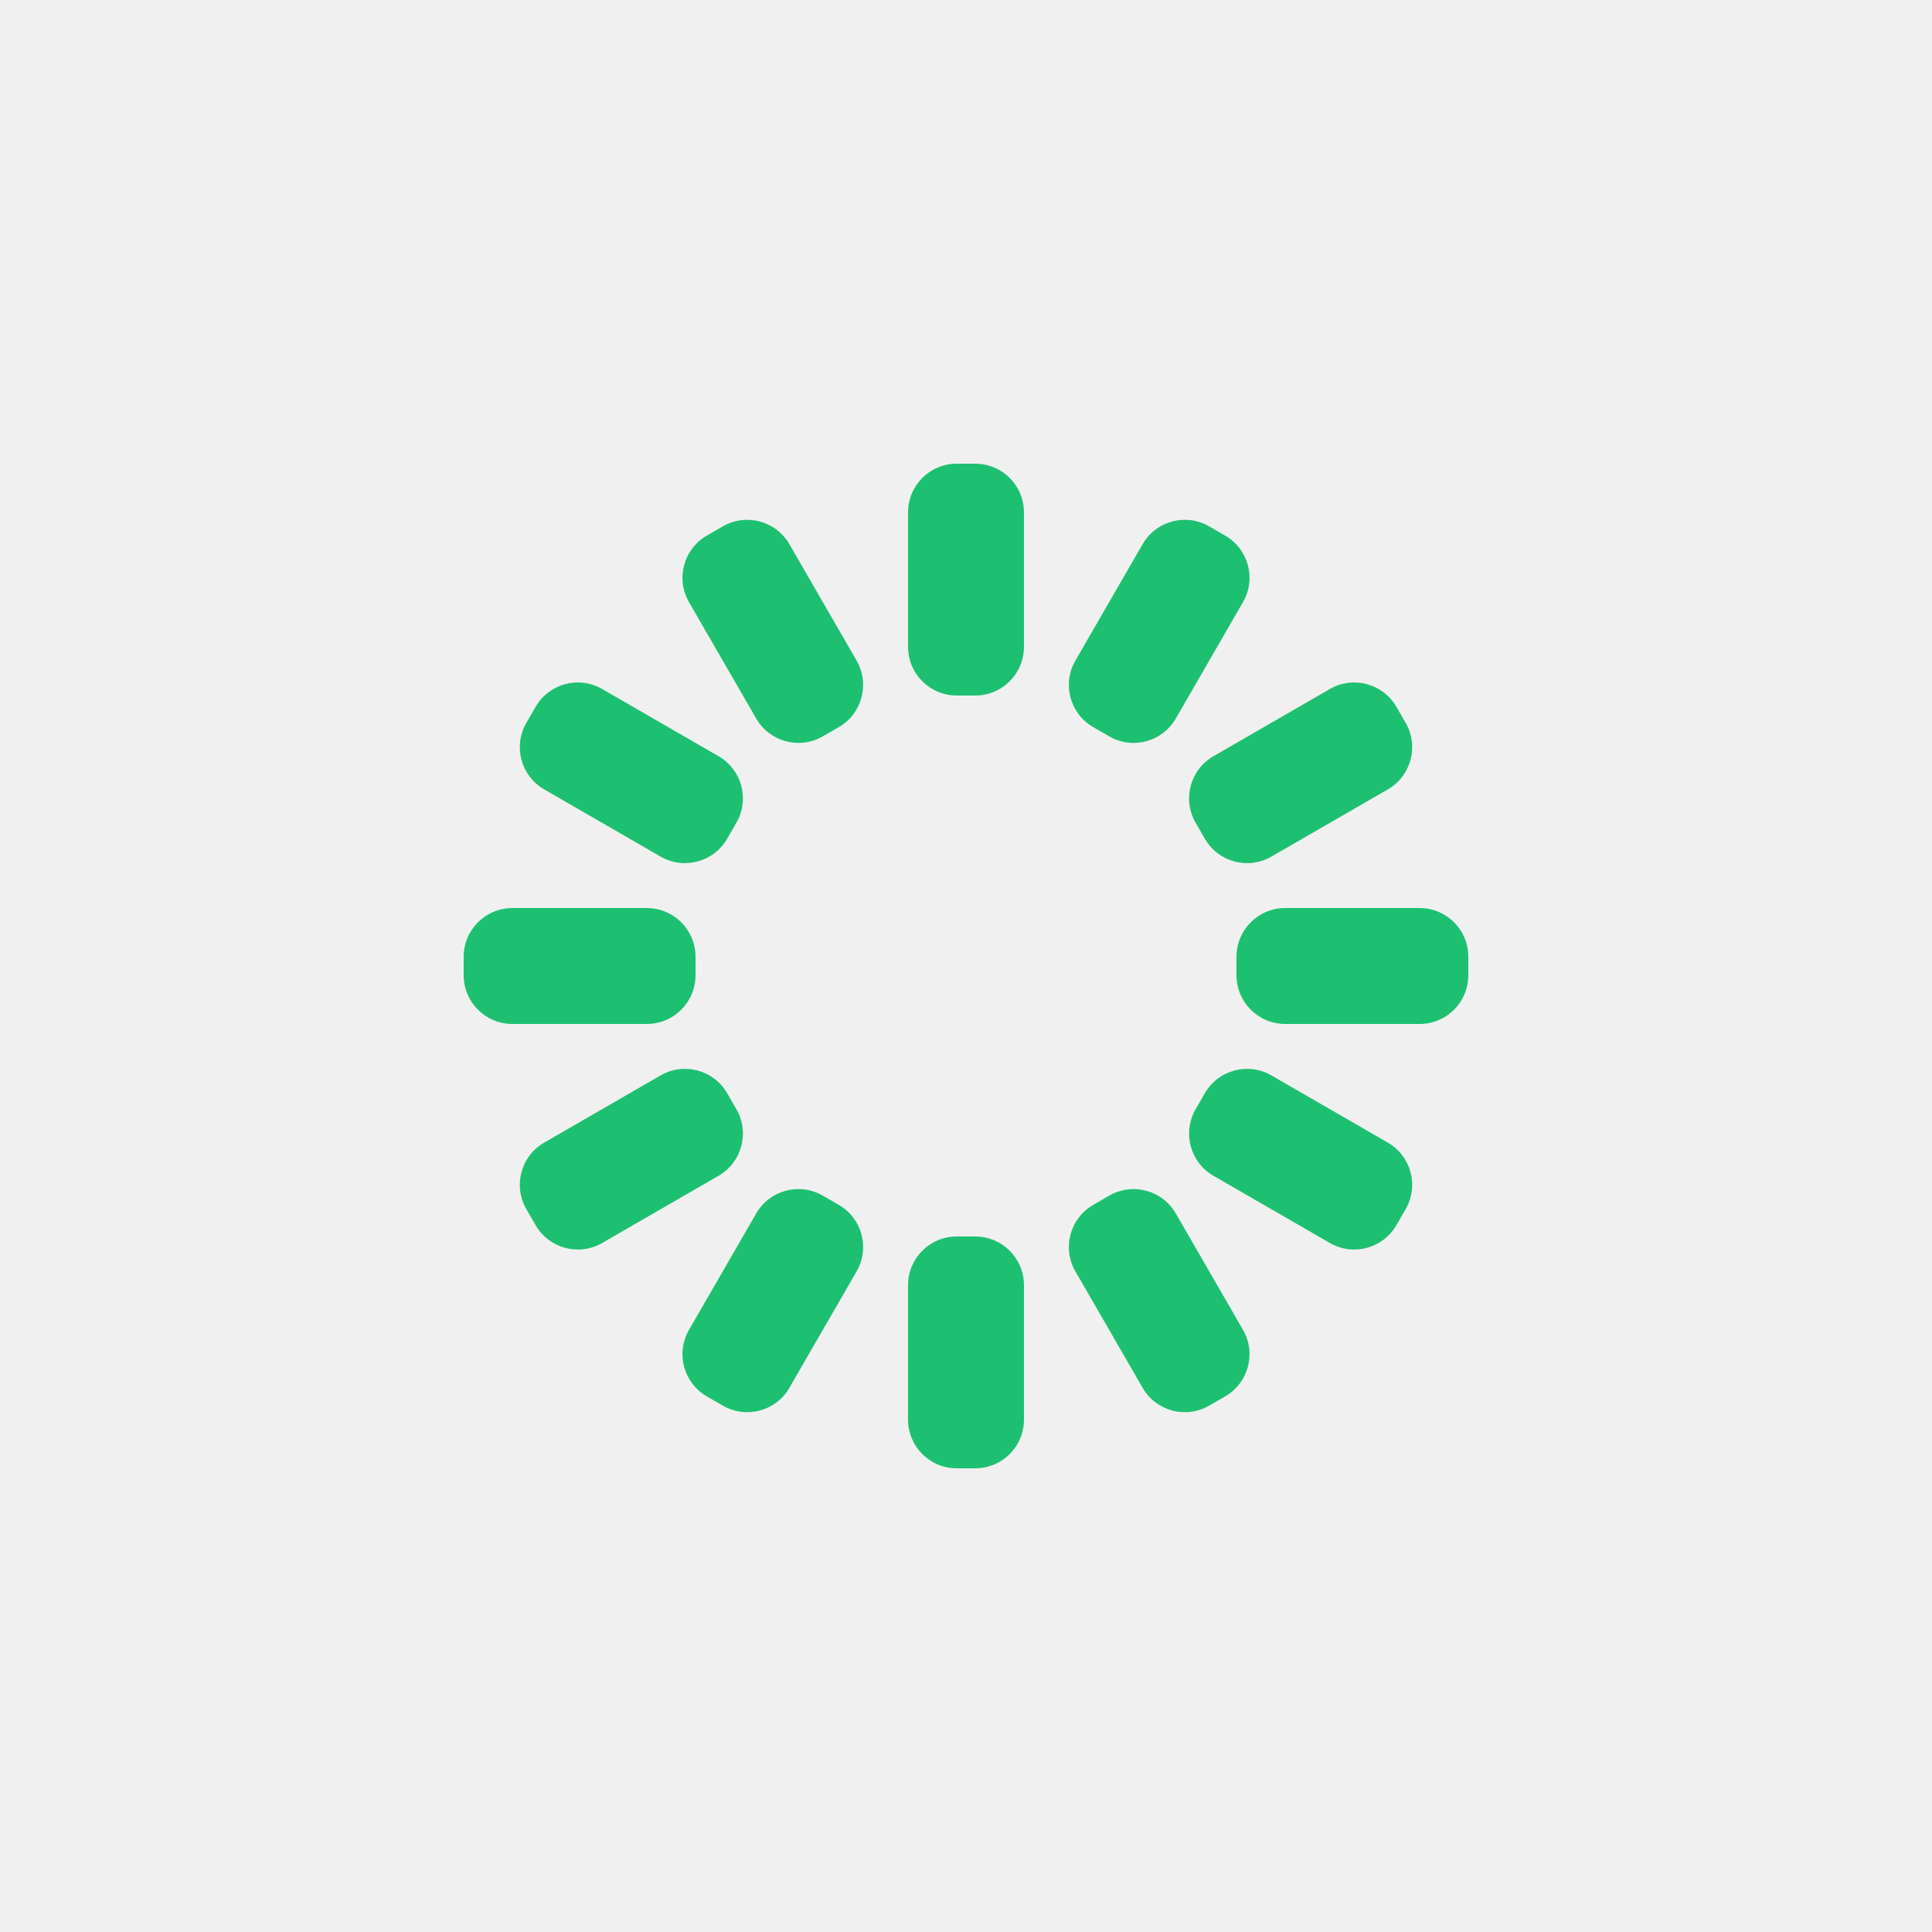
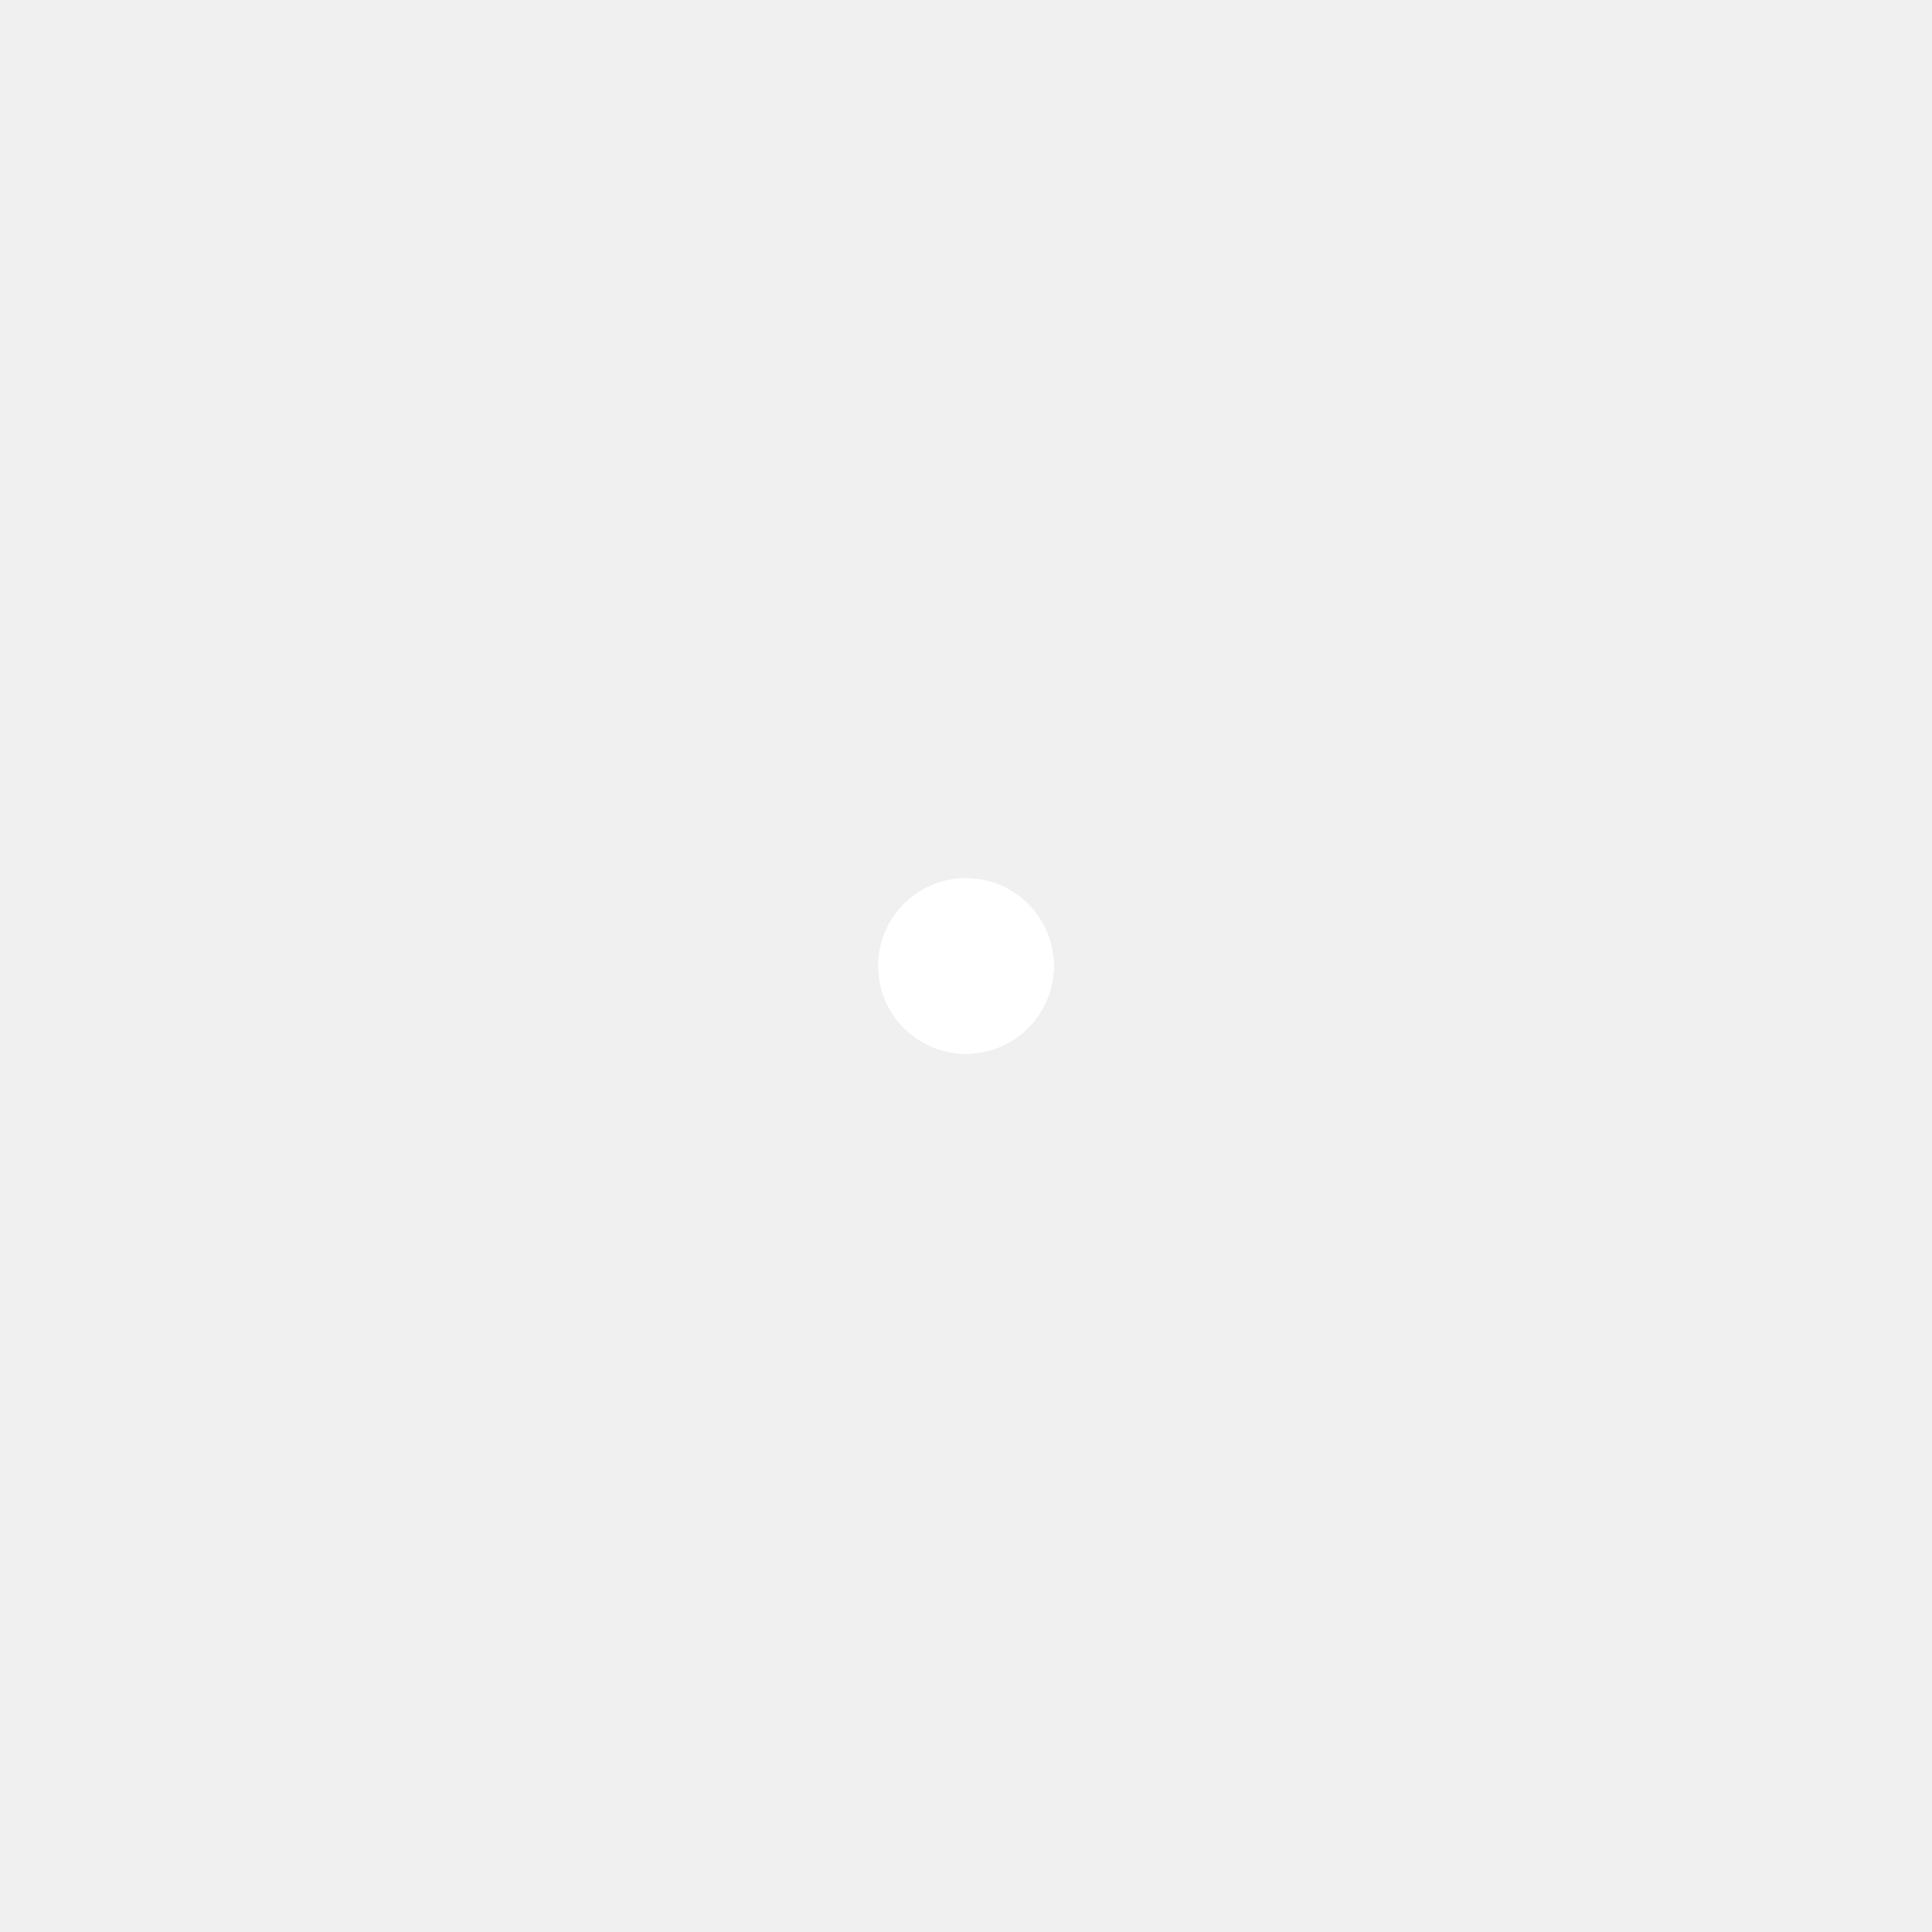
- <svg xmlns="http://www.w3.org/2000/svg" style="margin:auto;background:transparent;display:block;" width="200px" height="200px" viewBox="0 0 100 100" preserveAspectRatio="xMidYMid">
-   <g transform="rotate(0 50 50)">
-     <rect x="47" y="24" rx="2.52" ry="2.52" width="6" height="12" fill="#1dc071">
-       <animate attributeName="opacity" values="1;0" keyTimes="0;1" dur="1s" begin="-0.917s" repeatCount="indefinite" />
-     </rect>
-   </g>
-   <g transform="rotate(30 50 50)">
-     <rect x="47" y="24" rx="2.52" ry="2.52" width="6" height="12" fill="#1dc071">
-       <animate attributeName="opacity" values="1;0" keyTimes="0;1" dur="1s" begin="-0.833s" repeatCount="indefinite" />
-     </rect>
-   </g>
-   <g transform="rotate(60 50 50)">
-     <rect x="47" y="24" rx="2.52" ry="2.52" width="6" height="12" fill="#1dc071">
-       <animate attributeName="opacity" values="1;0" keyTimes="0;1" dur="1s" begin="-0.75s" repeatCount="indefinite" />
-     </rect>
-   </g>
-   <g transform="rotate(90 50 50)">
-     <rect x="47" y="24" rx="2.52" ry="2.52" width="6" height="12" fill="#1dc071">
-       <animate attributeName="opacity" values="1;0" keyTimes="0;1" dur="1s" begin="-0.667s" repeatCount="indefinite" />
-     </rect>
-   </g>
-   <g transform="rotate(120 50 50)">
-     <rect x="47" y="24" rx="2.52" ry="2.52" width="6" height="12" fill="#1dc071">
-       <animate attributeName="opacity" values="1;0" keyTimes="0;1" dur="1s" begin="-0.583s" repeatCount="indefinite" />
-     </rect>
-   </g>
-   <g transform="rotate(150 50 50)">
-     <rect x="47" y="24" rx="2.52" ry="2.52" width="6" height="12" fill="#1dc071">
-       <animate attributeName="opacity" values="1;0" keyTimes="0;1" dur="1s" begin="-0.5s" repeatCount="indefinite" />
-     </rect>
-   </g>
-   <g transform="rotate(180 50 50)">
-     <rect x="47" y="24" rx="2.52" ry="2.52" width="6" height="12" fill="#1dc071">
-       <animate attributeName="opacity" values="1;0" keyTimes="0;1" dur="1s" begin="-0.417s" repeatCount="indefinite" />
-     </rect>
-   </g>
-   <g transform="rotate(210 50 50)">
-     <rect x="47" y="24" rx="2.52" ry="2.52" width="6" height="12" fill="#1dc071">
-       <animate attributeName="opacity" values="1;0" keyTimes="0;1" dur="1s" begin="-0.333s" repeatCount="indefinite" />
-     </rect>
-   </g>
-   <g transform="rotate(240 50 50)">
-     <rect x="47" y="24" rx="2.52" ry="2.52" width="6" height="12" fill="#1dc071">
-       <animate attributeName="opacity" values="1;0" keyTimes="0;1" dur="1s" begin="-0.25s" repeatCount="indefinite" />
-     </rect>
-   </g>
-   <g transform="rotate(270 50 50)">
-     <rect x="47" y="24" rx="2.52" ry="2.52" width="6" height="12" fill="#1dc071">
-       <animate attributeName="opacity" values="1;0" keyTimes="0;1" dur="1s" begin="-0.167s" repeatCount="indefinite" />
-     </rect>
-   </g>
-   <g transform="rotate(300 50 50)">
-     <rect x="47" y="24" rx="2.52" ry="2.52" width="6" height="12" fill="#1dc071">
-       <animate attributeName="opacity" values="1;0" keyTimes="0;1" dur="1s" begin="-0.083s" repeatCount="indefinite" />
-     </rect>
-   </g>
-   <g transform="rotate(330 50 50)">
-     <rect x="47" y="24" rx="2.52" ry="2.52" width="6" height="12" fill="#1dc071">
-       <animate attributeName="opacity" values="1;0" keyTimes="0;1" dur="1s" begin="0s" repeatCount="indefinite" />
-     </rect>
+ <svg xmlns="http://www.w3.org/2000/svg" width="44" height="44" viewBox="0 0 44 44" stroke="#fff">
+   <g fill="none" fill-rule="evenodd" stroke-width="2">
+     <circle cx="22" cy="22" r="1">
+       <animate attributeName="r" begin="0s" dur="1.8s" values="1; 20" calcMode="spline" keyTimes="0; 1" keySplines="0.165, 0.84, 0.44, 1" repeatCount="indefinite" />
+       <animate attributeName="stroke-opacity" begin="0s" dur="1.8s" values="1; 0" calcMode="spline" keyTimes="0; 1" keySplines="0.3, 0.61, 0.355, 1" repeatCount="indefinite" />
+     </circle>
+     <circle cx="22" cy="22" r="1">
+       <animate attributeName="r" begin="-0.9s" dur="1.8s" values="1; 20" calcMode="spline" keyTimes="0; 1" keySplines="0.165, 0.84, 0.44, 1" repeatCount="indefinite" />
+       <animate attributeName="stroke-opacity" begin="-0.9s" dur="1.8s" values="1; 0" calcMode="spline" keyTimes="0; 1" keySplines="0.3, 0.61, 0.355, 1" repeatCount="indefinite" />
+     </circle>
  </g>
</svg>
